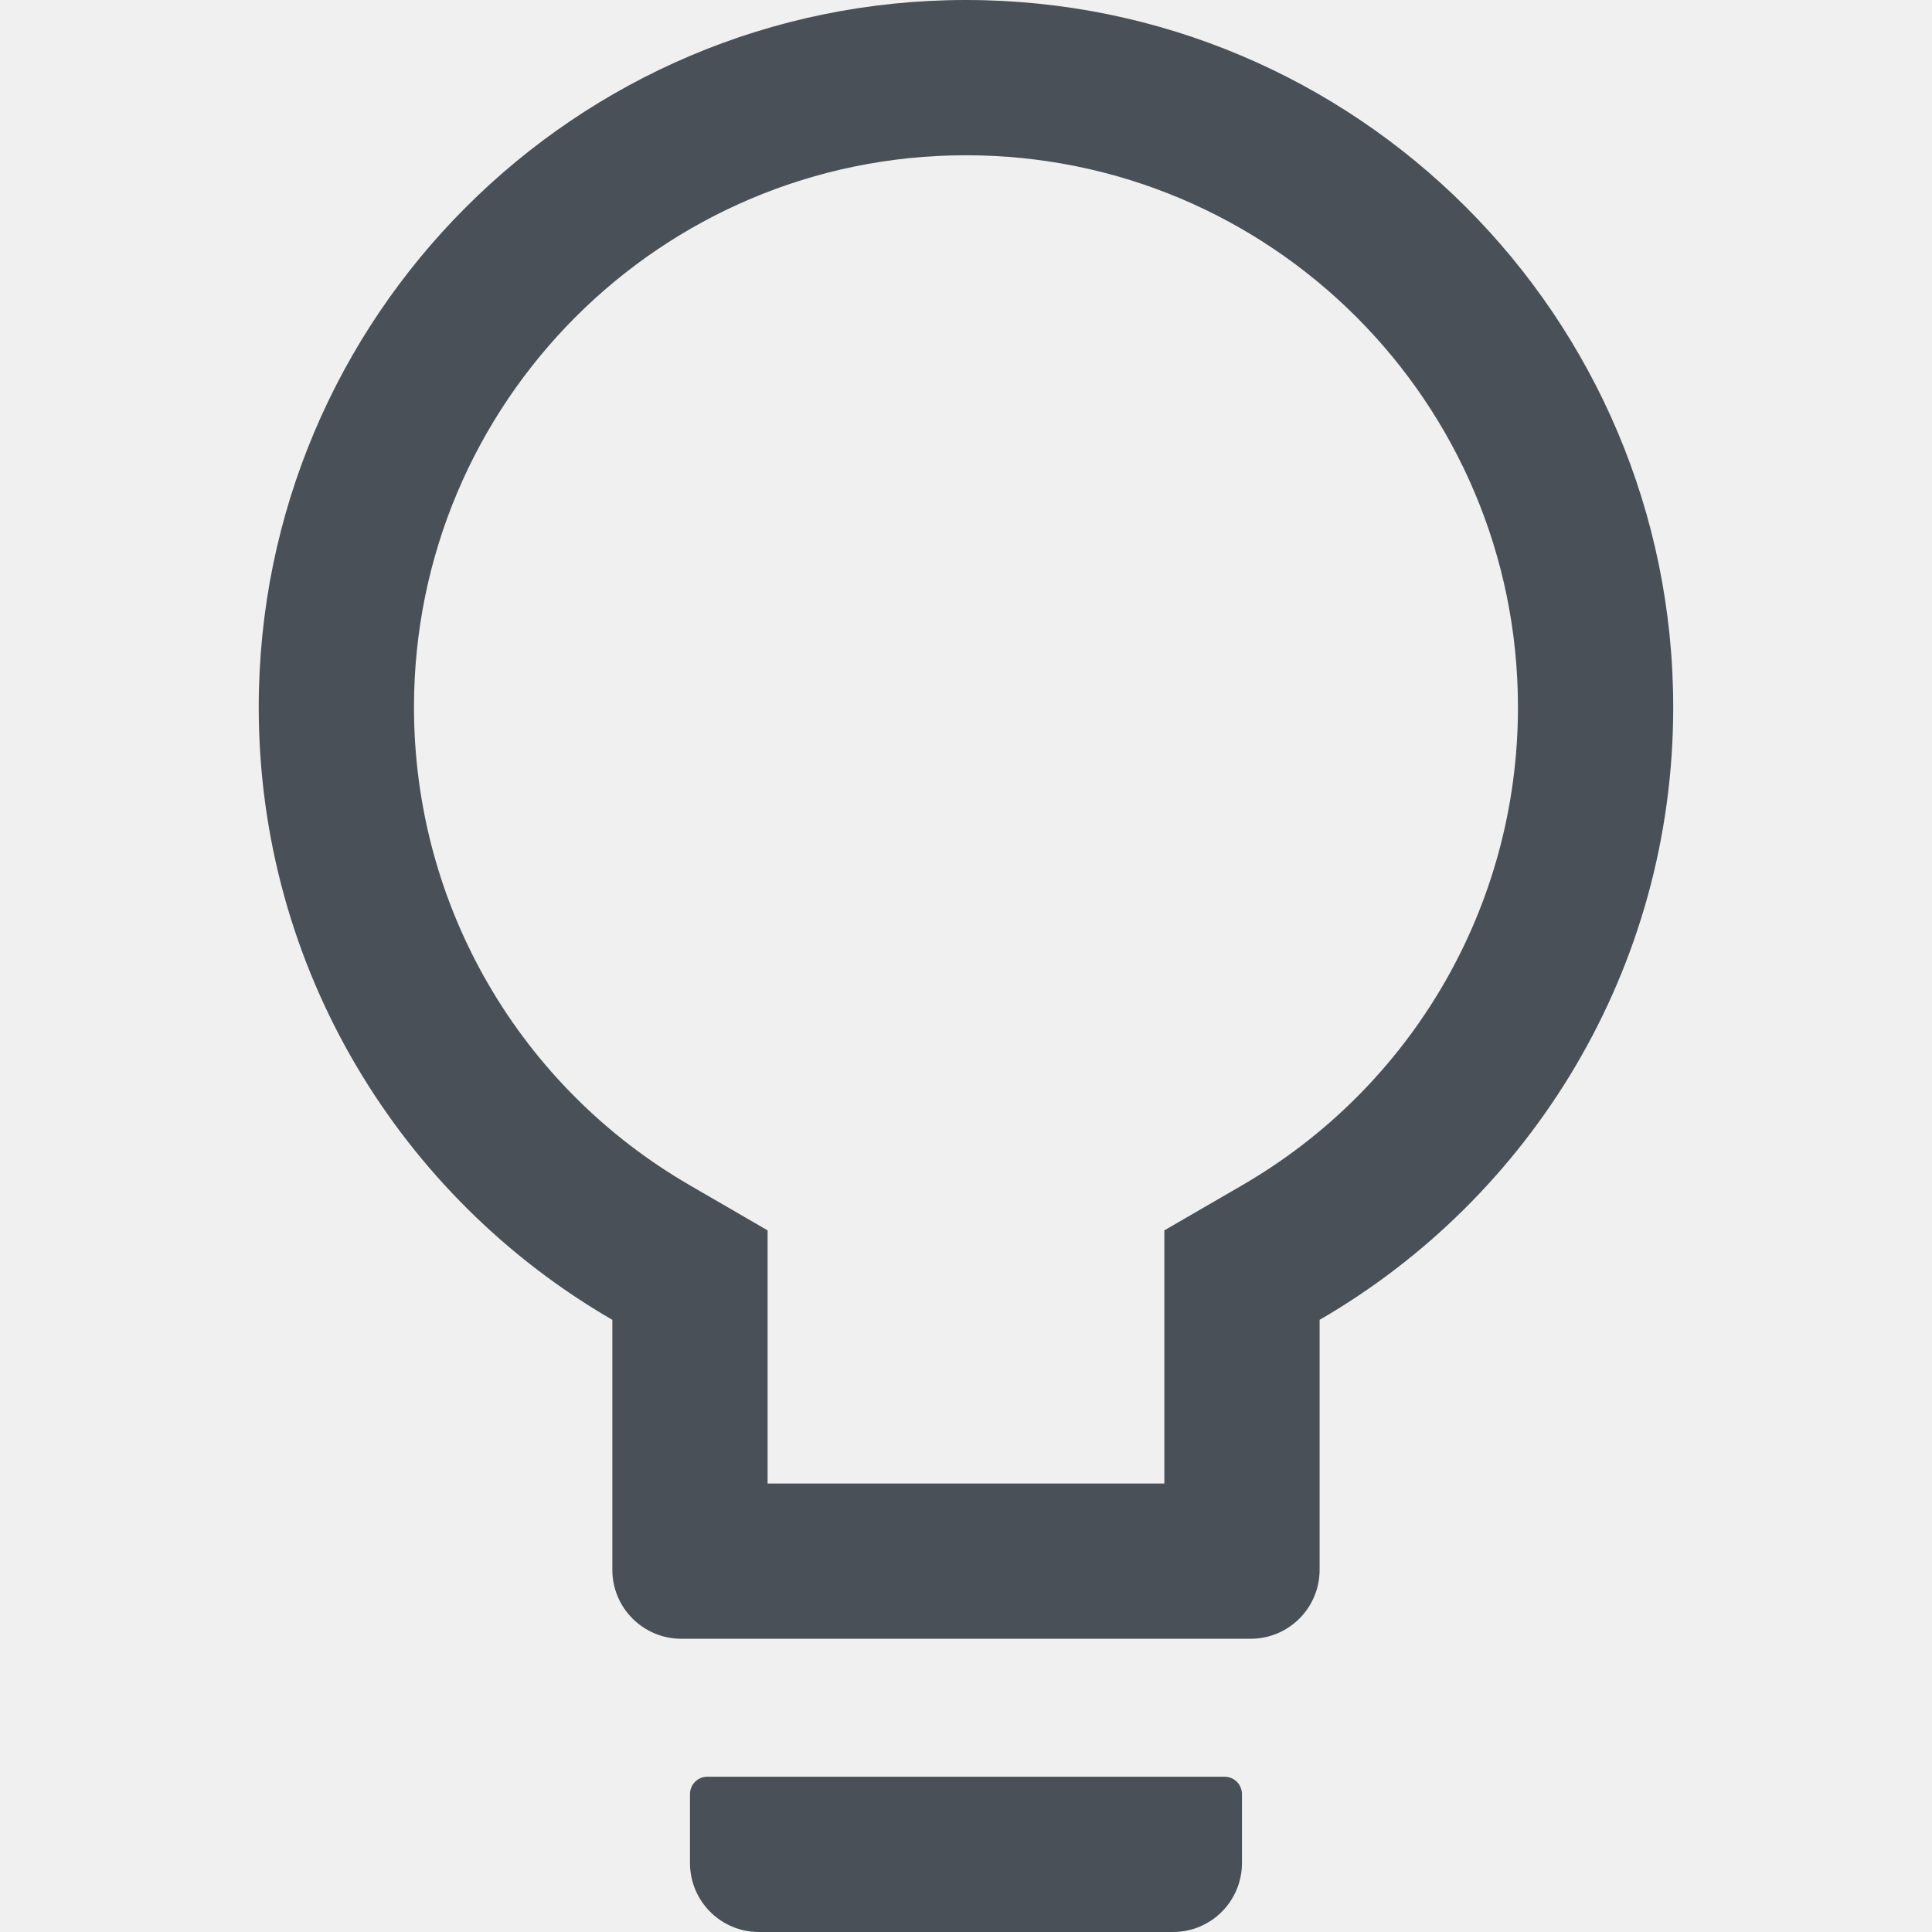
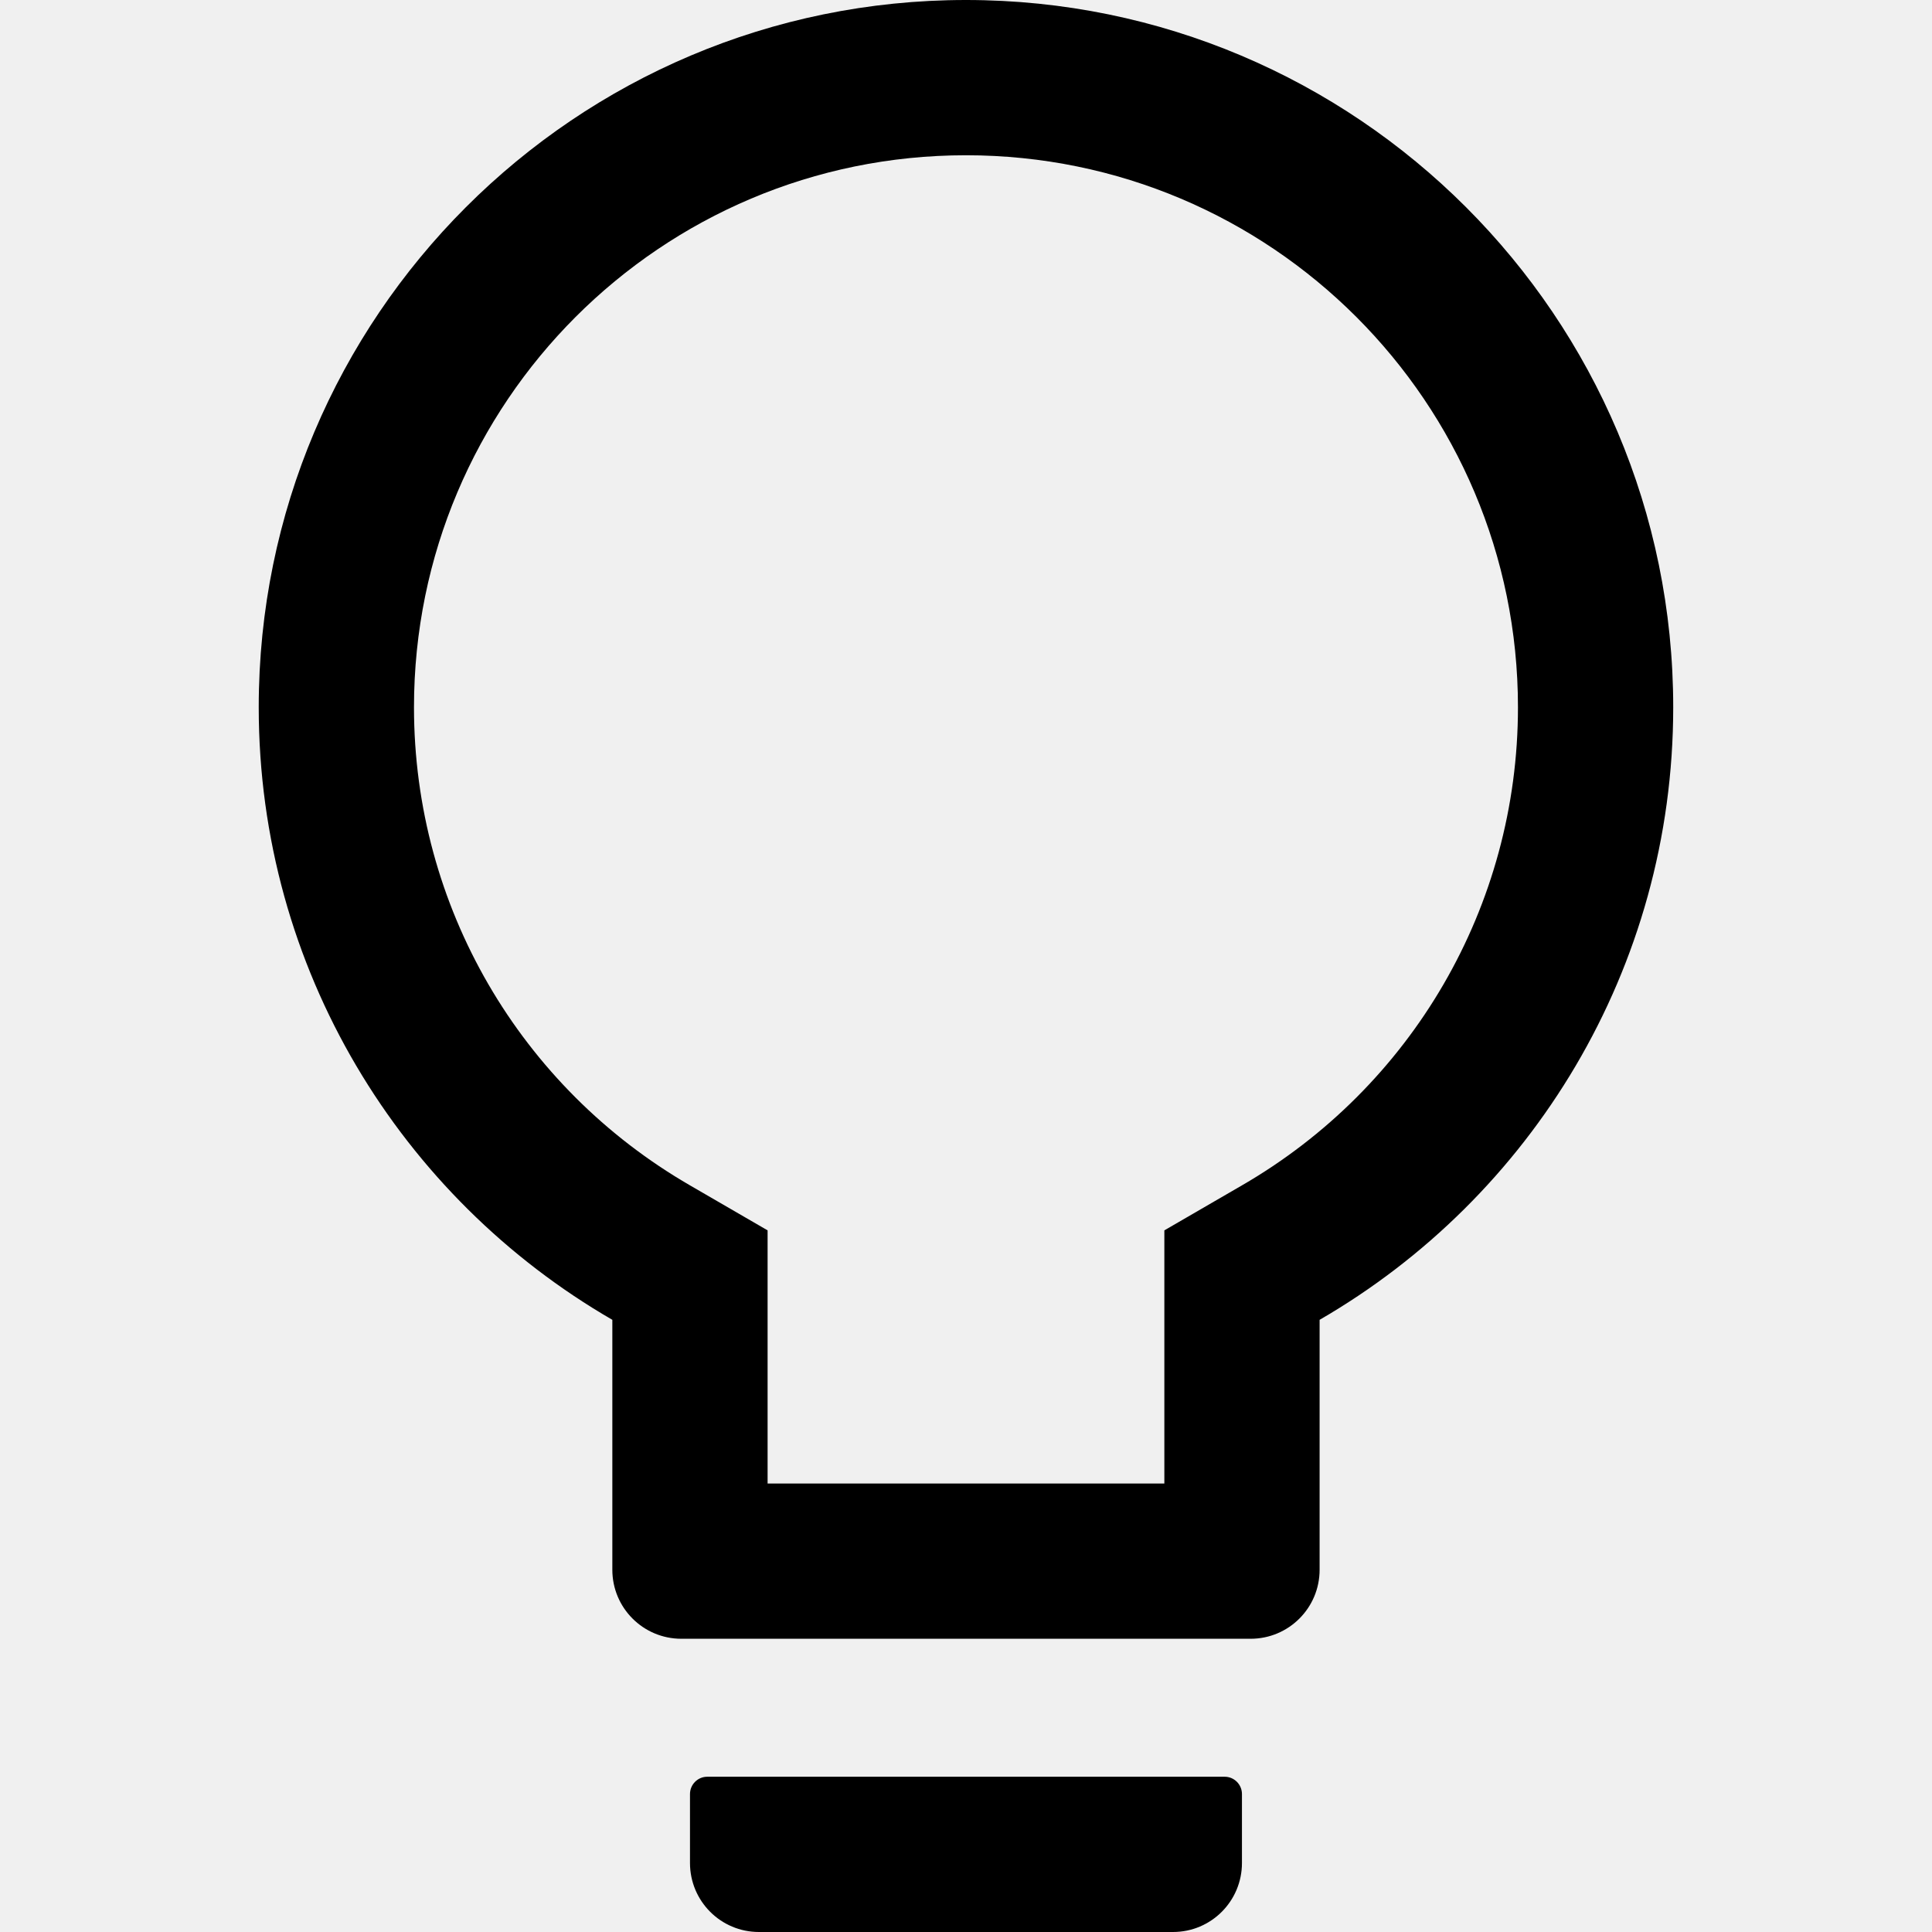
- <svg xmlns="http://www.w3.org/2000/svg" width="36" height="36" viewBox="0 0 36 36" fill="none">
+ <svg xmlns="http://www.w3.org/2000/svg" width="36" height="36" viewBox="0 0 36 36">
  <g clip-path="url(#clip0_16_208)">
-     <path d="M22.821 33.107H13.178C13.001 33.107 12.857 33.252 12.857 33.429V34.714C12.857 35.425 13.431 36 14.142 36H21.857C22.568 36 23.142 35.425 23.142 34.714V33.429C23.142 33.252 22.998 33.107 22.821 33.107ZM17.999 0C10.723 0 4.821 5.902 4.821 13.179C4.821 18.056 7.473 22.315 11.41 24.593V29.25C11.41 29.961 11.985 30.536 12.696 30.536H23.303C24.014 30.536 24.589 29.961 24.589 29.25V24.593C28.526 22.315 31.178 18.056 31.178 13.179C31.178 5.902 25.276 0 17.999 0ZM23.138 22.09L21.696 22.926V27.643H14.303V22.926L12.861 22.09C9.698 20.262 7.714 16.895 7.714 13.179C7.714 7.497 12.318 2.893 17.999 2.893C23.681 2.893 28.285 7.497 28.285 13.179C28.285 16.895 26.3 20.262 23.138 22.09Z" fill="#495057" />
+     <path d="M22.821 33.107H13.178C13.001 33.107 12.857 33.252 12.857 33.429V34.714C12.857 35.425 13.431 36 14.142 36H21.857C22.568 36 23.142 35.425 23.142 34.714V33.429C23.142 33.252 22.998 33.107 22.821 33.107ZM17.999 0C10.723 0 4.821 5.902 4.821 13.179C4.821 18.056 7.473 22.315 11.41 24.593V29.25C11.41 29.961 11.985 30.536 12.696 30.536H23.303C24.014 30.536 24.589 29.961 24.589 29.25V24.593C28.526 22.315 31.178 18.056 31.178 13.179C31.178 5.902 25.276 0 17.999 0ZM23.138 22.09L21.696 22.926V27.643H14.303V22.926L12.861 22.09C9.698 20.262 7.714 16.895 7.714 13.179C7.714 7.497 12.318 2.893 17.999 2.893C23.681 2.893 28.285 7.497 28.285 13.179C28.285 16.895 26.3 20.262 23.138 22.09Z" />
  </g>
  <defs>
    <clipPath id="clip0_16_208">
-       <rect width="36" height="36" fill="white" />
+       <rect width="36" height="36" />
    </clipPath>
  </defs>
</svg>
